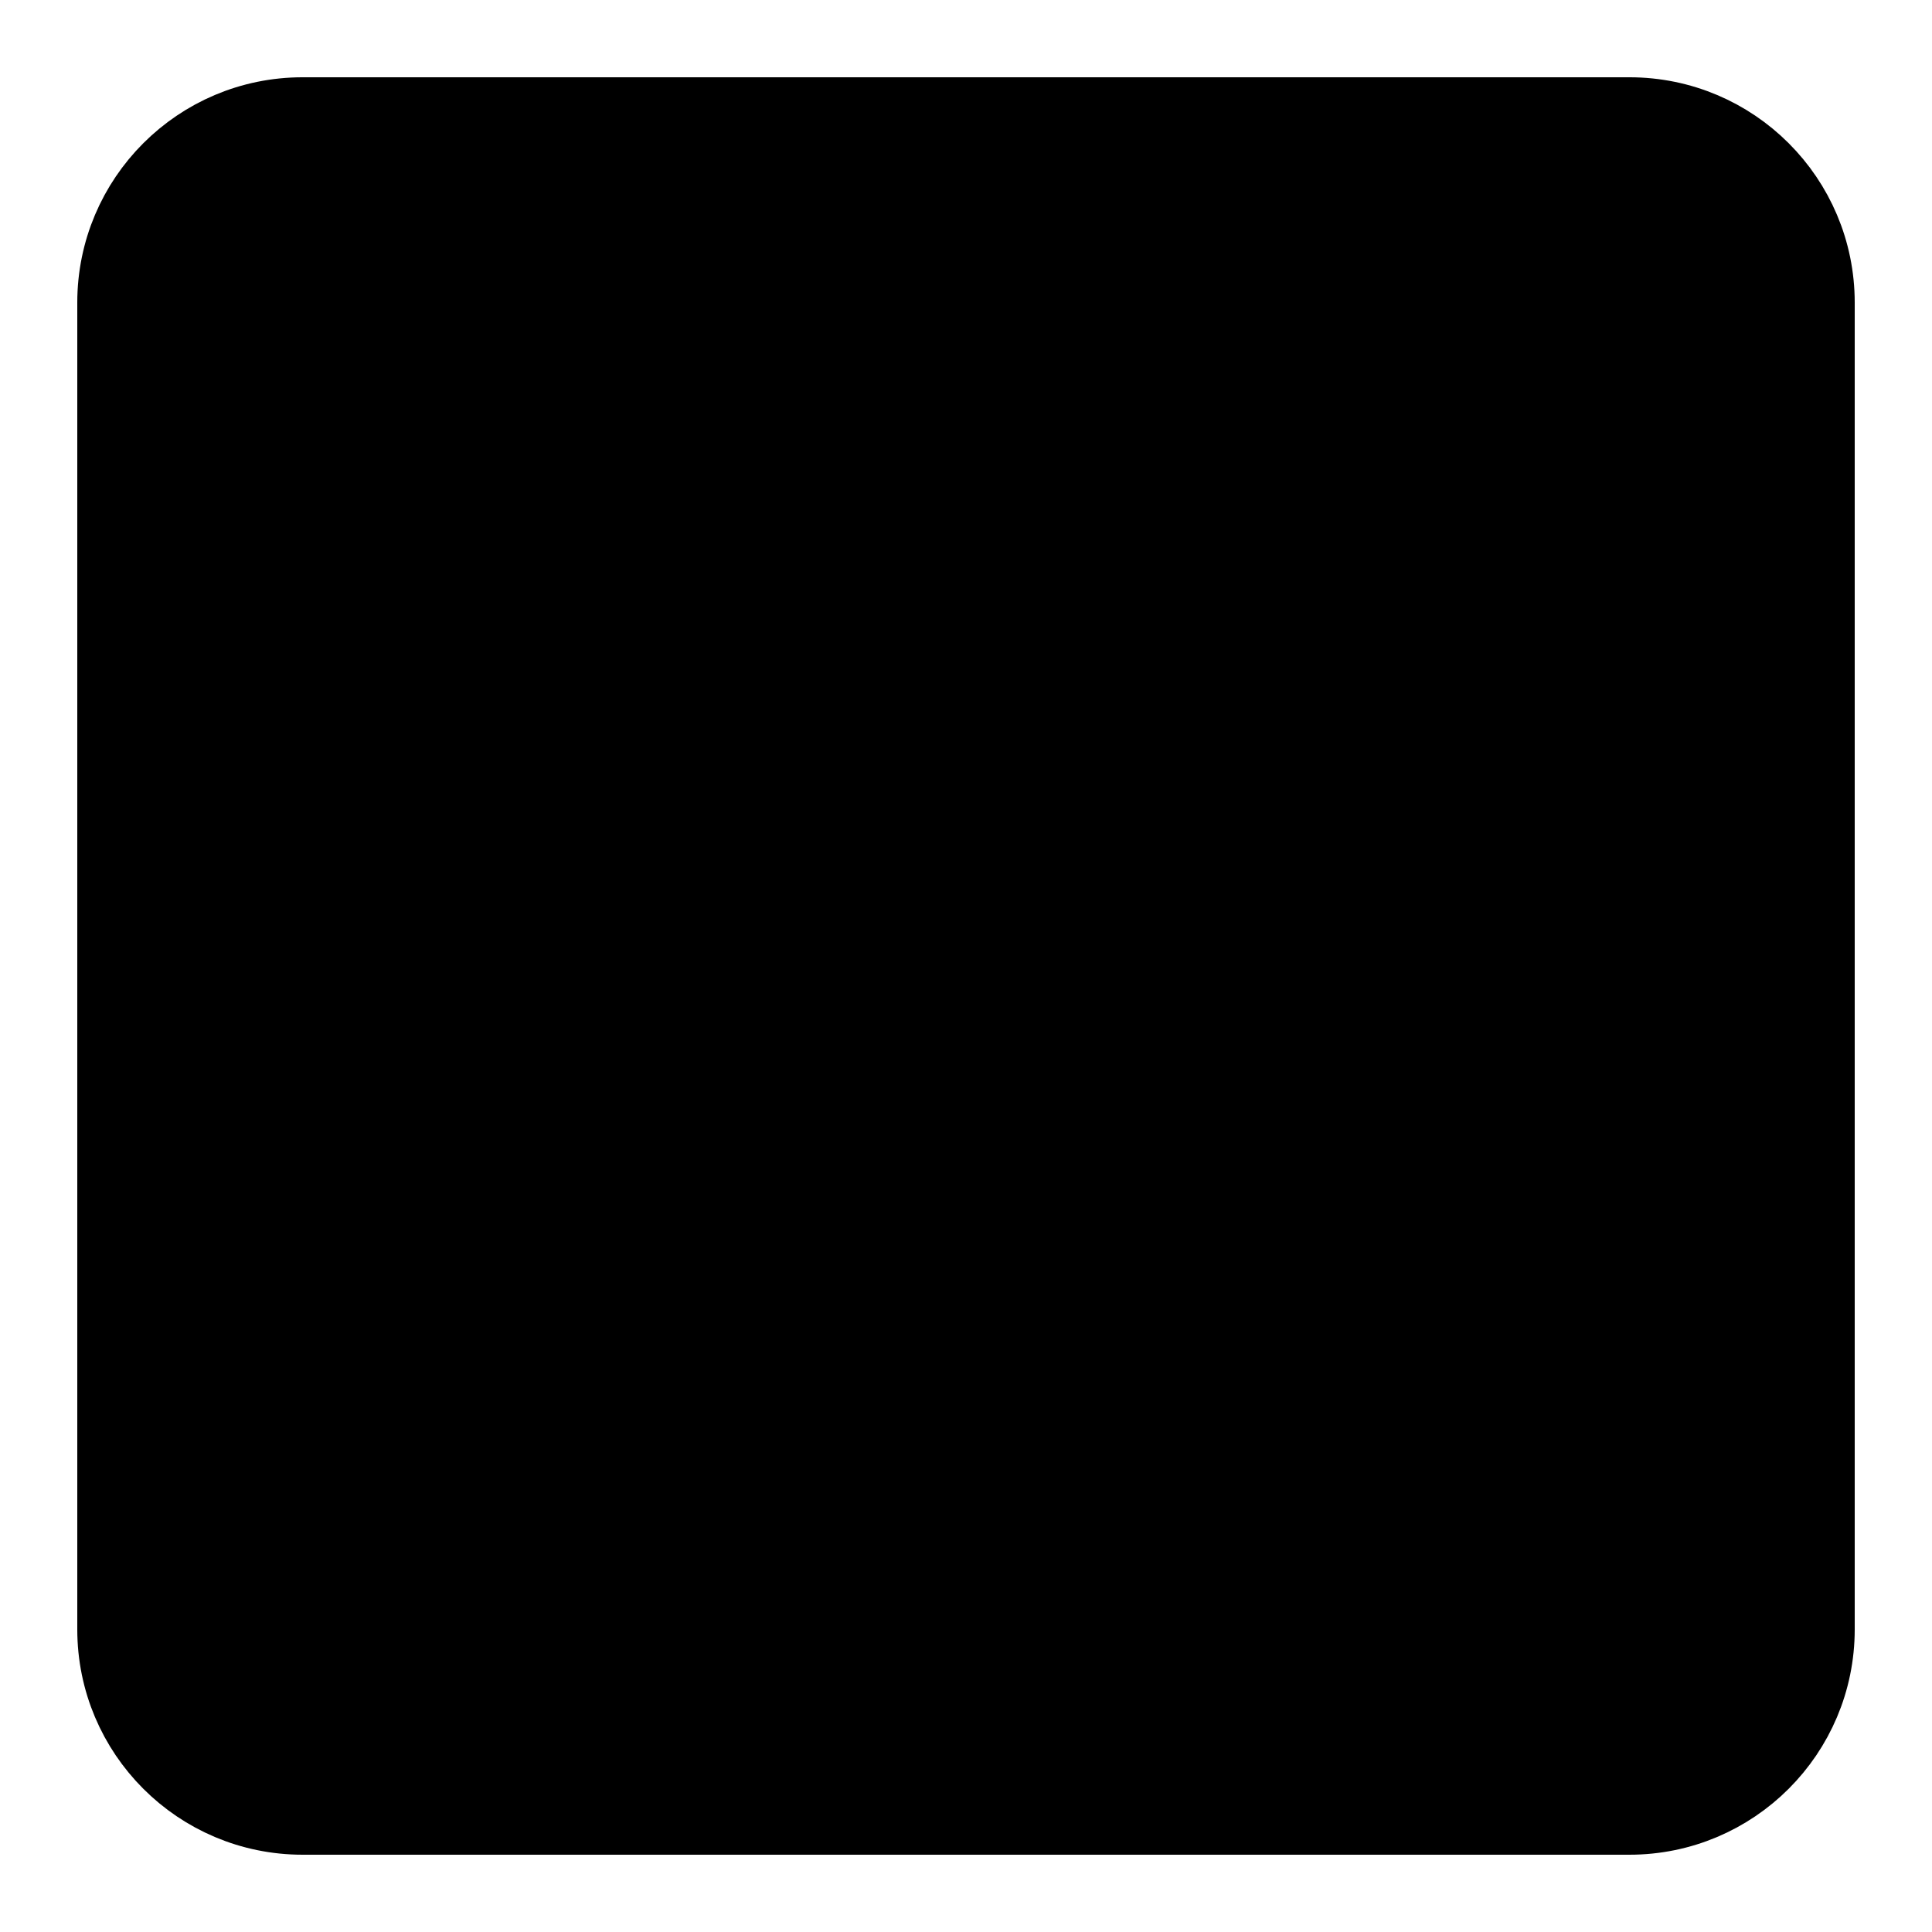
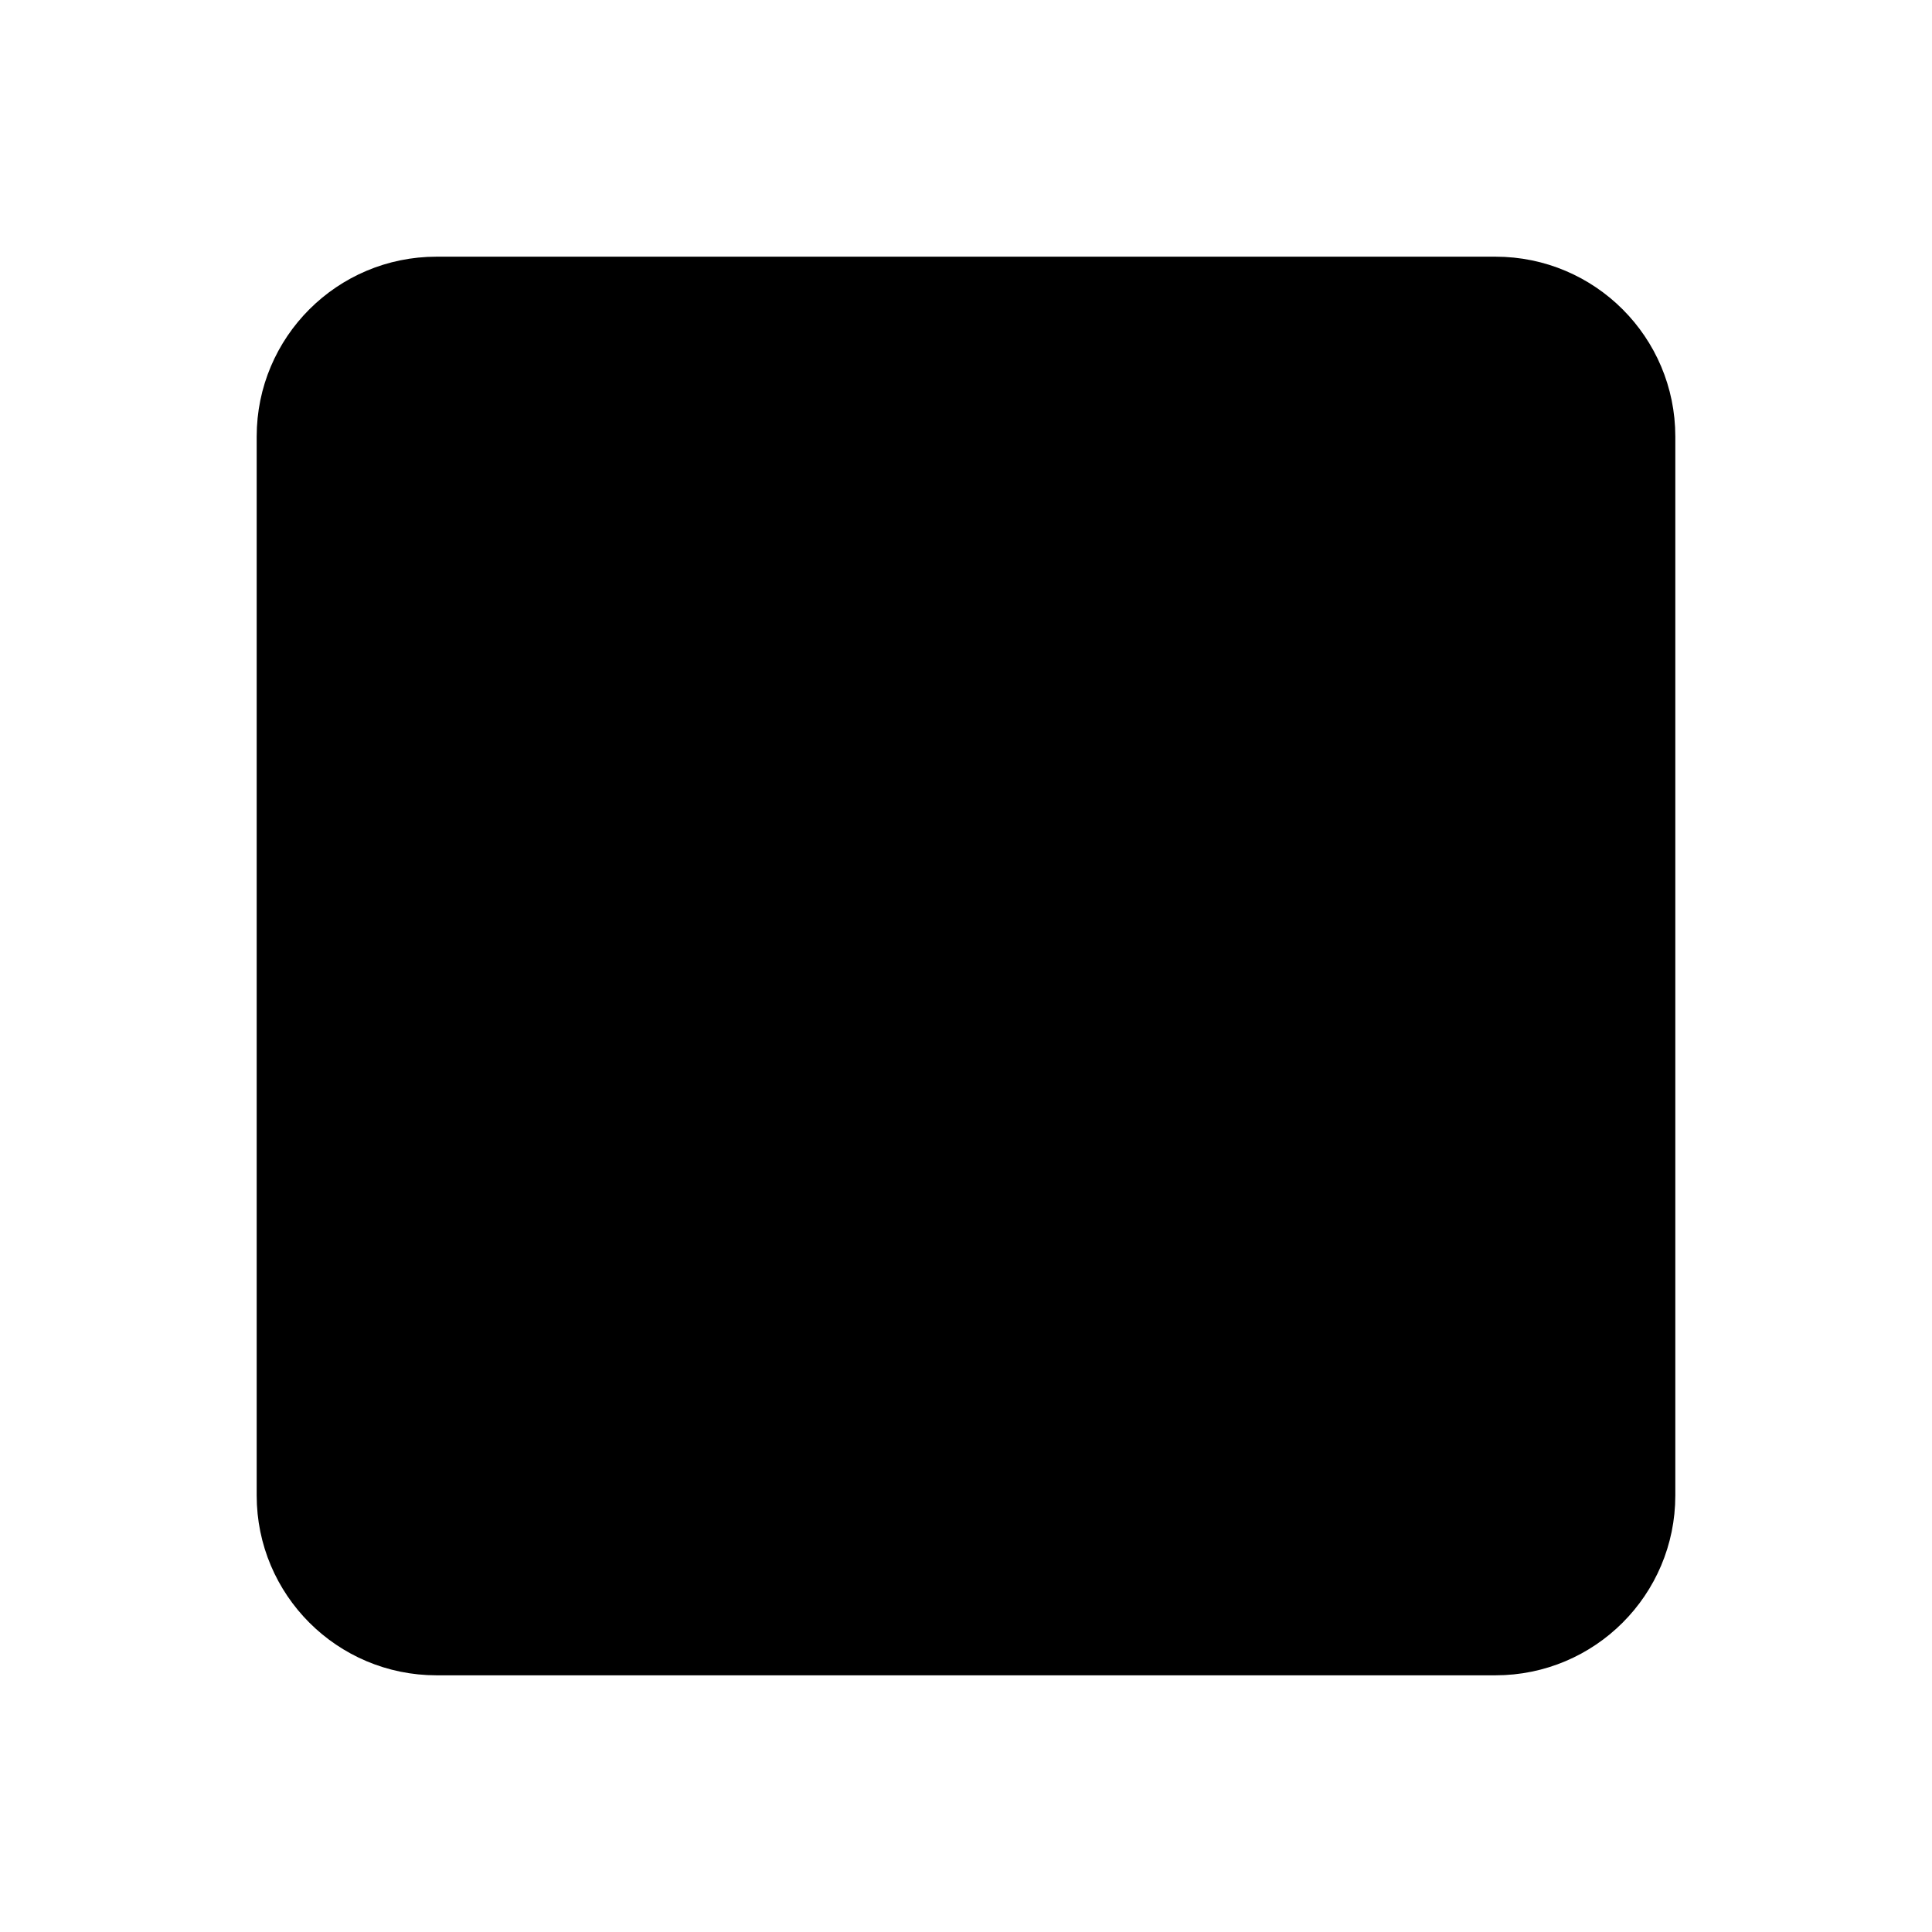
- <svg xmlns="http://www.w3.org/2000/svg" xmlns:ns1="http://www.openswatchbook.org/uri/2009/osb" xmlns:xlink="http://www.w3.org/1999/xlink" viewBox="0 0 100 100" id="svg2" version="1.1">
+ <svg xmlns="http://www.w3.org/2000/svg" xmlns:ns1="http://www.openswatchbook.org/uri/2009/osb" xmlns:xlink="http://www.w3.org/1999/xlink" viewBox="0 0 100 100" id="svg2" version="1.1" width="100%" height="100%">
  <defs id="defs4">
    <linearGradient id="linearGradient3815" ns1:paint="gradient">
      <stop style="stop-color:#ffffff;stop-opacity:1;" offset="0" id="stop3817" />
      <stop style="stop-color:#ffffff;stop-opacity:0;" offset="1" id="stop3819" />
    </linearGradient>
    <linearGradient id="linearGradient3797">
      <stop style="stop-color:#ffffff;stop-opacity:0;" offset="0" id="stop3799" />
      <stop id="stop3805" offset="0" style="stop-color:#787878;stop-opacity:0.098;" />
      <stop style="stop-color:#000000;stop-opacity:1;" offset="1" id="stop3801" />
    </linearGradient>
    <linearGradient xlink:href="#SVGID_1_-5" id="linearGradient3515-3" gradientUnits="userSpaceOnUse" x1="40.698" y1="-3.5" x2="40.698" y2="70.097" />
    <linearGradient id="SVGID_1_-5" gradientUnits="userSpaceOnUse" x1="40.698" y1="-3.5" x2="40.698" y2="70.097">
      <stop offset="0" style="stop-color:#FBED21" id="stop8-5" />
      <stop offset="1" style="stop-color:#FAAF3B" id="stop10-4" />
    </linearGradient>
    <linearGradient y2="56.048" x2="40.788" y1="10.128" x1="40.788" gradientTransform="matrix(1.194738,0,0,1.194738,1.884199,952.2753)" gradientUnits="userSpaceOnUse" id="linearGradient4447" xlink:href="#SVGID_2_-0" />
    <linearGradient id="SVGID_2_-0" gradientUnits="userSpaceOnUse" x1="40.788" y1="10.128" x2="40.788" y2="56.048" gradientTransform="matrix(1.194738,0,0,1.194738,1.884199,952.2753)">
      <stop offset="0.005" style="stop-color:#FFFFFF;stop-opacity:0.4" id="stop21-1" />
      <stop offset="1" style="stop-color:#FFFFFF;stop-opacity:0" id="stop23-2" />
    </linearGradient>
    <linearGradient y2="56.048" x2="40.788" y1="10.128" x1="40.788" gradientTransform="matrix(1.194738,0,0,1.194738,1.884199,952.2753)" gradientUnits="userSpaceOnUse" id="linearGradient4514" xlink:href="#SVGID_2_-0" />
  </defs>
  <g id="layer1" transform="translate(0,-952.3622)">
-     <rect style="fill:#000000;fill-opacity:1;stroke:#000000;stroke-width:3.538;stroke-miterlimit:4;stroke-opacity:1;stroke-dasharray:none" id="rect2994" width="88.462" height="88.462" x="5.769" y="958.131" rx="9.892" ry="9.892" />
+     <rect style="fill:#000000;fill-opacity:1;stroke:#000000;stroke-width:2.824;stroke-miterlimit:4;stroke-opacity:1;stroke-dasharray:none" id="rect2994" width="70.604" height="70.604" x="14.698" y="967.06" rx="7.895" ry="7.895" />
  </g>
</svg>
